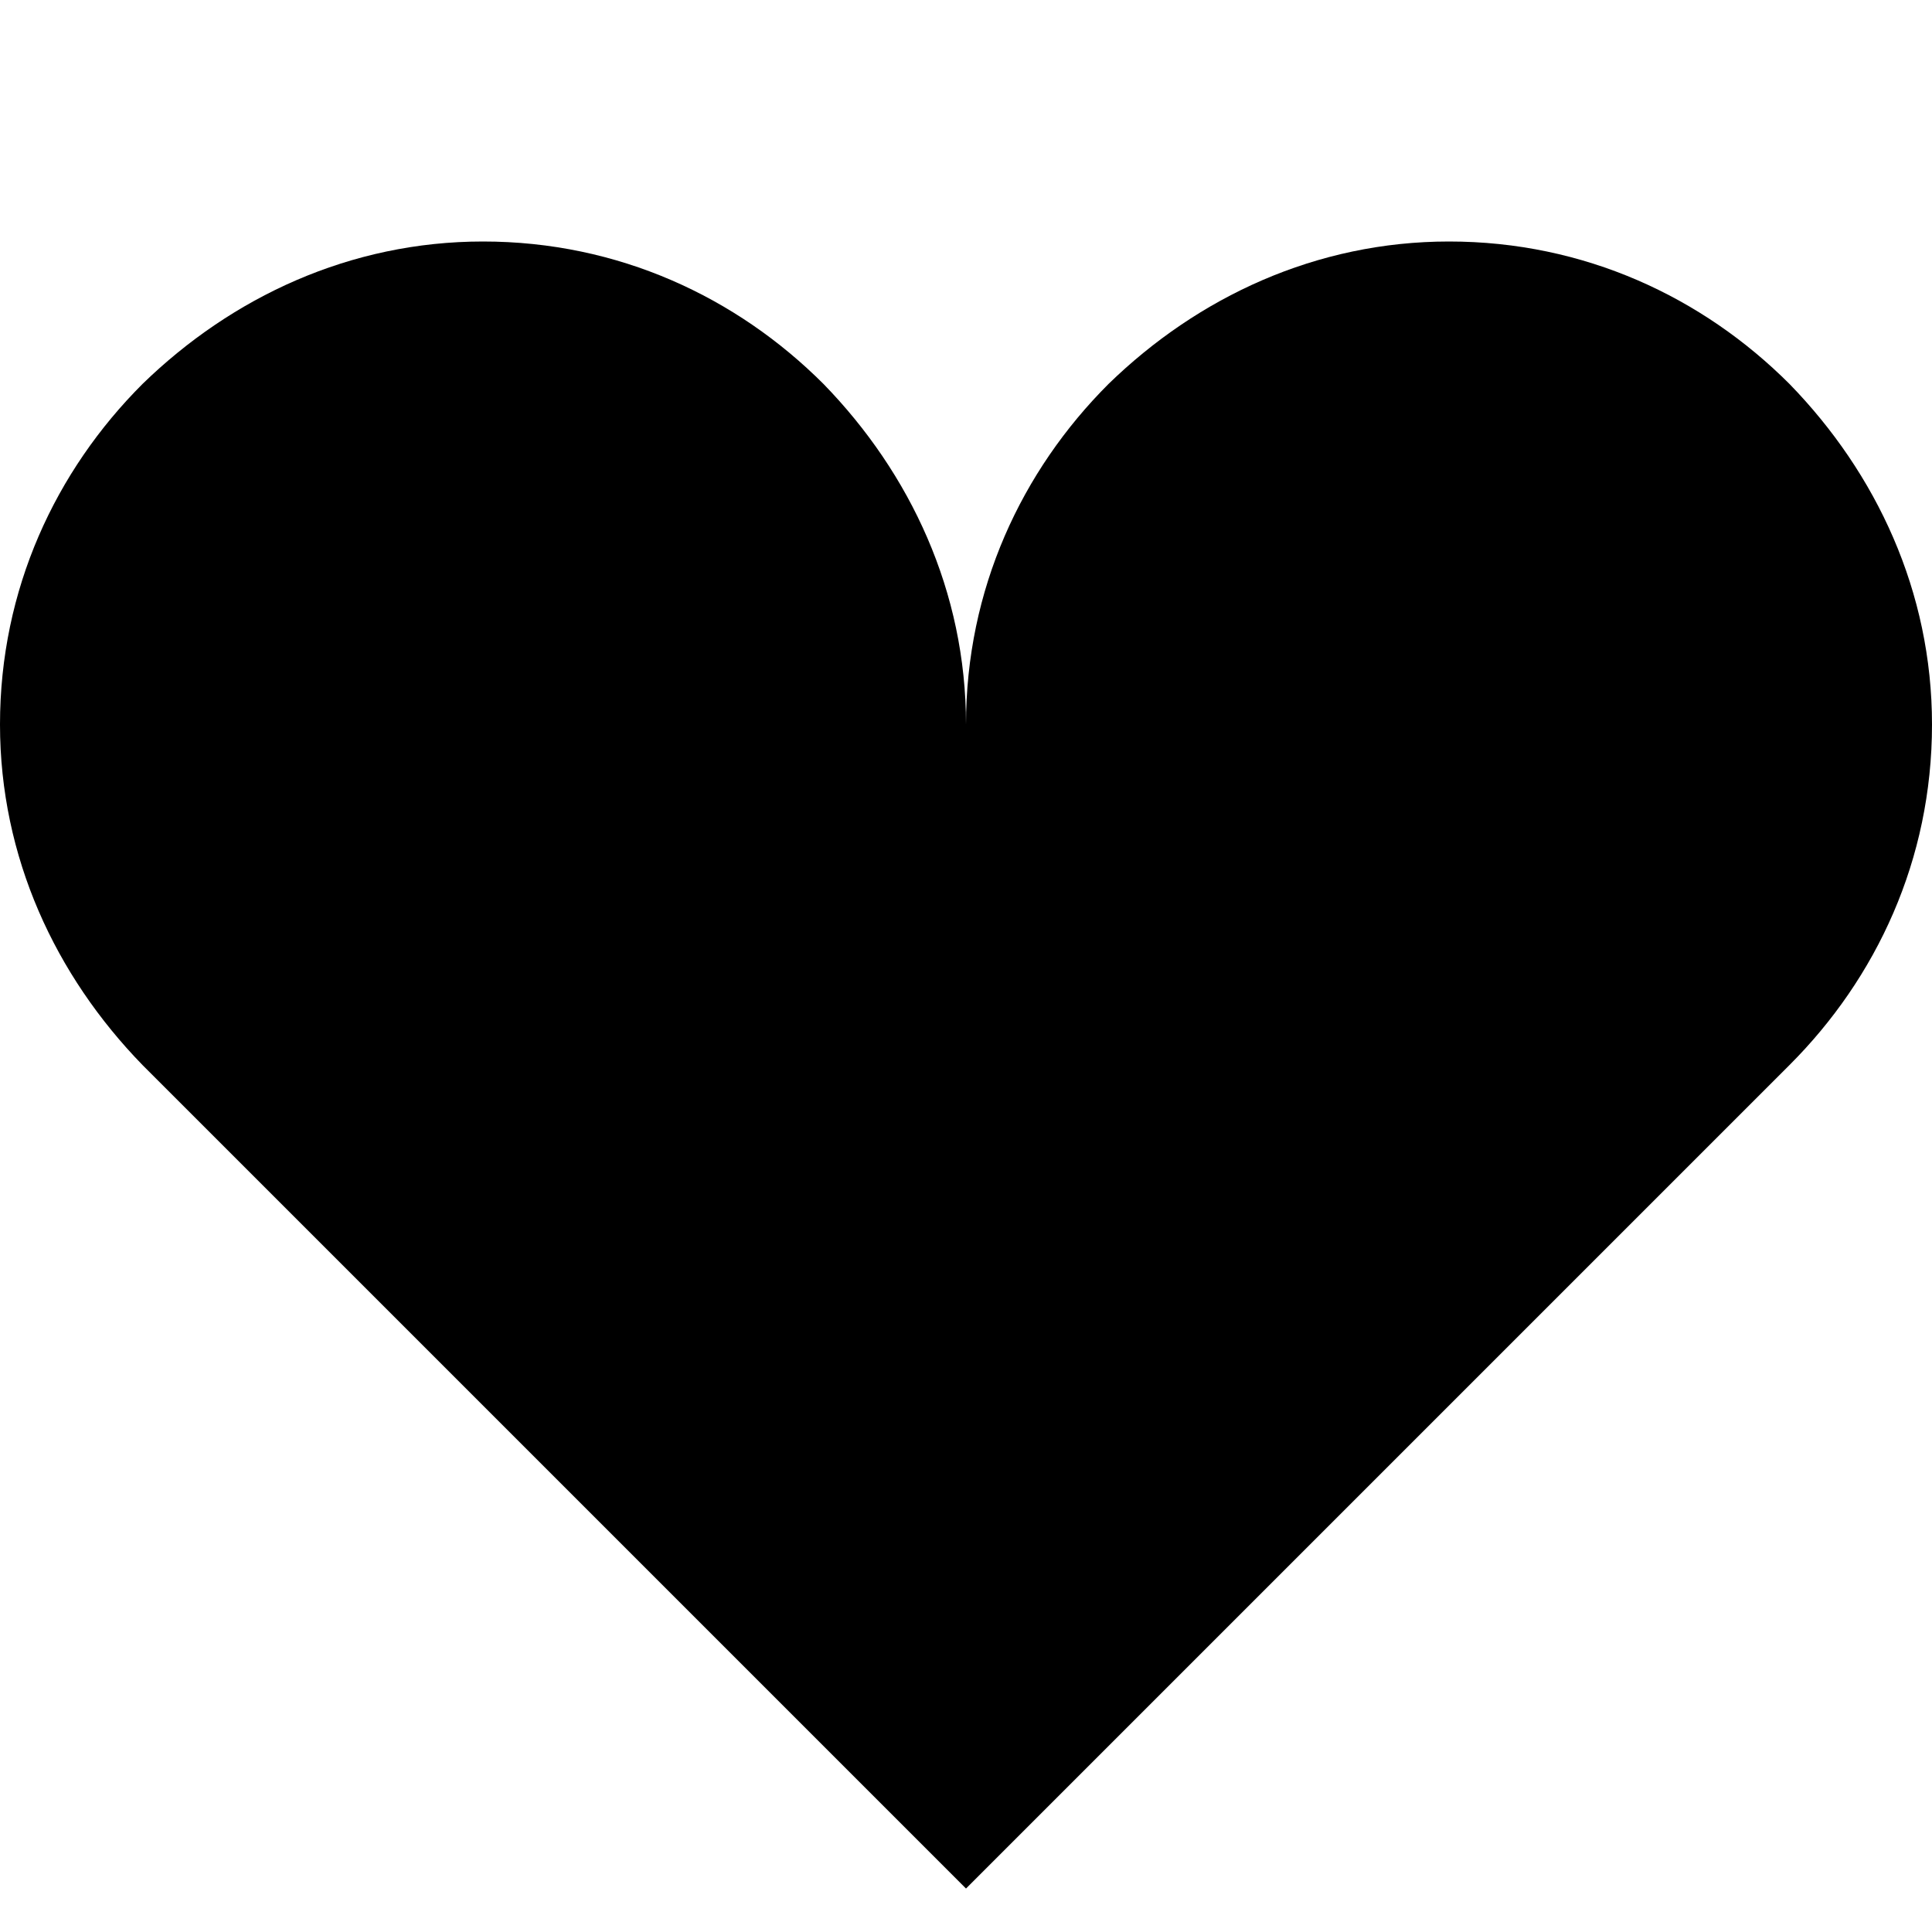
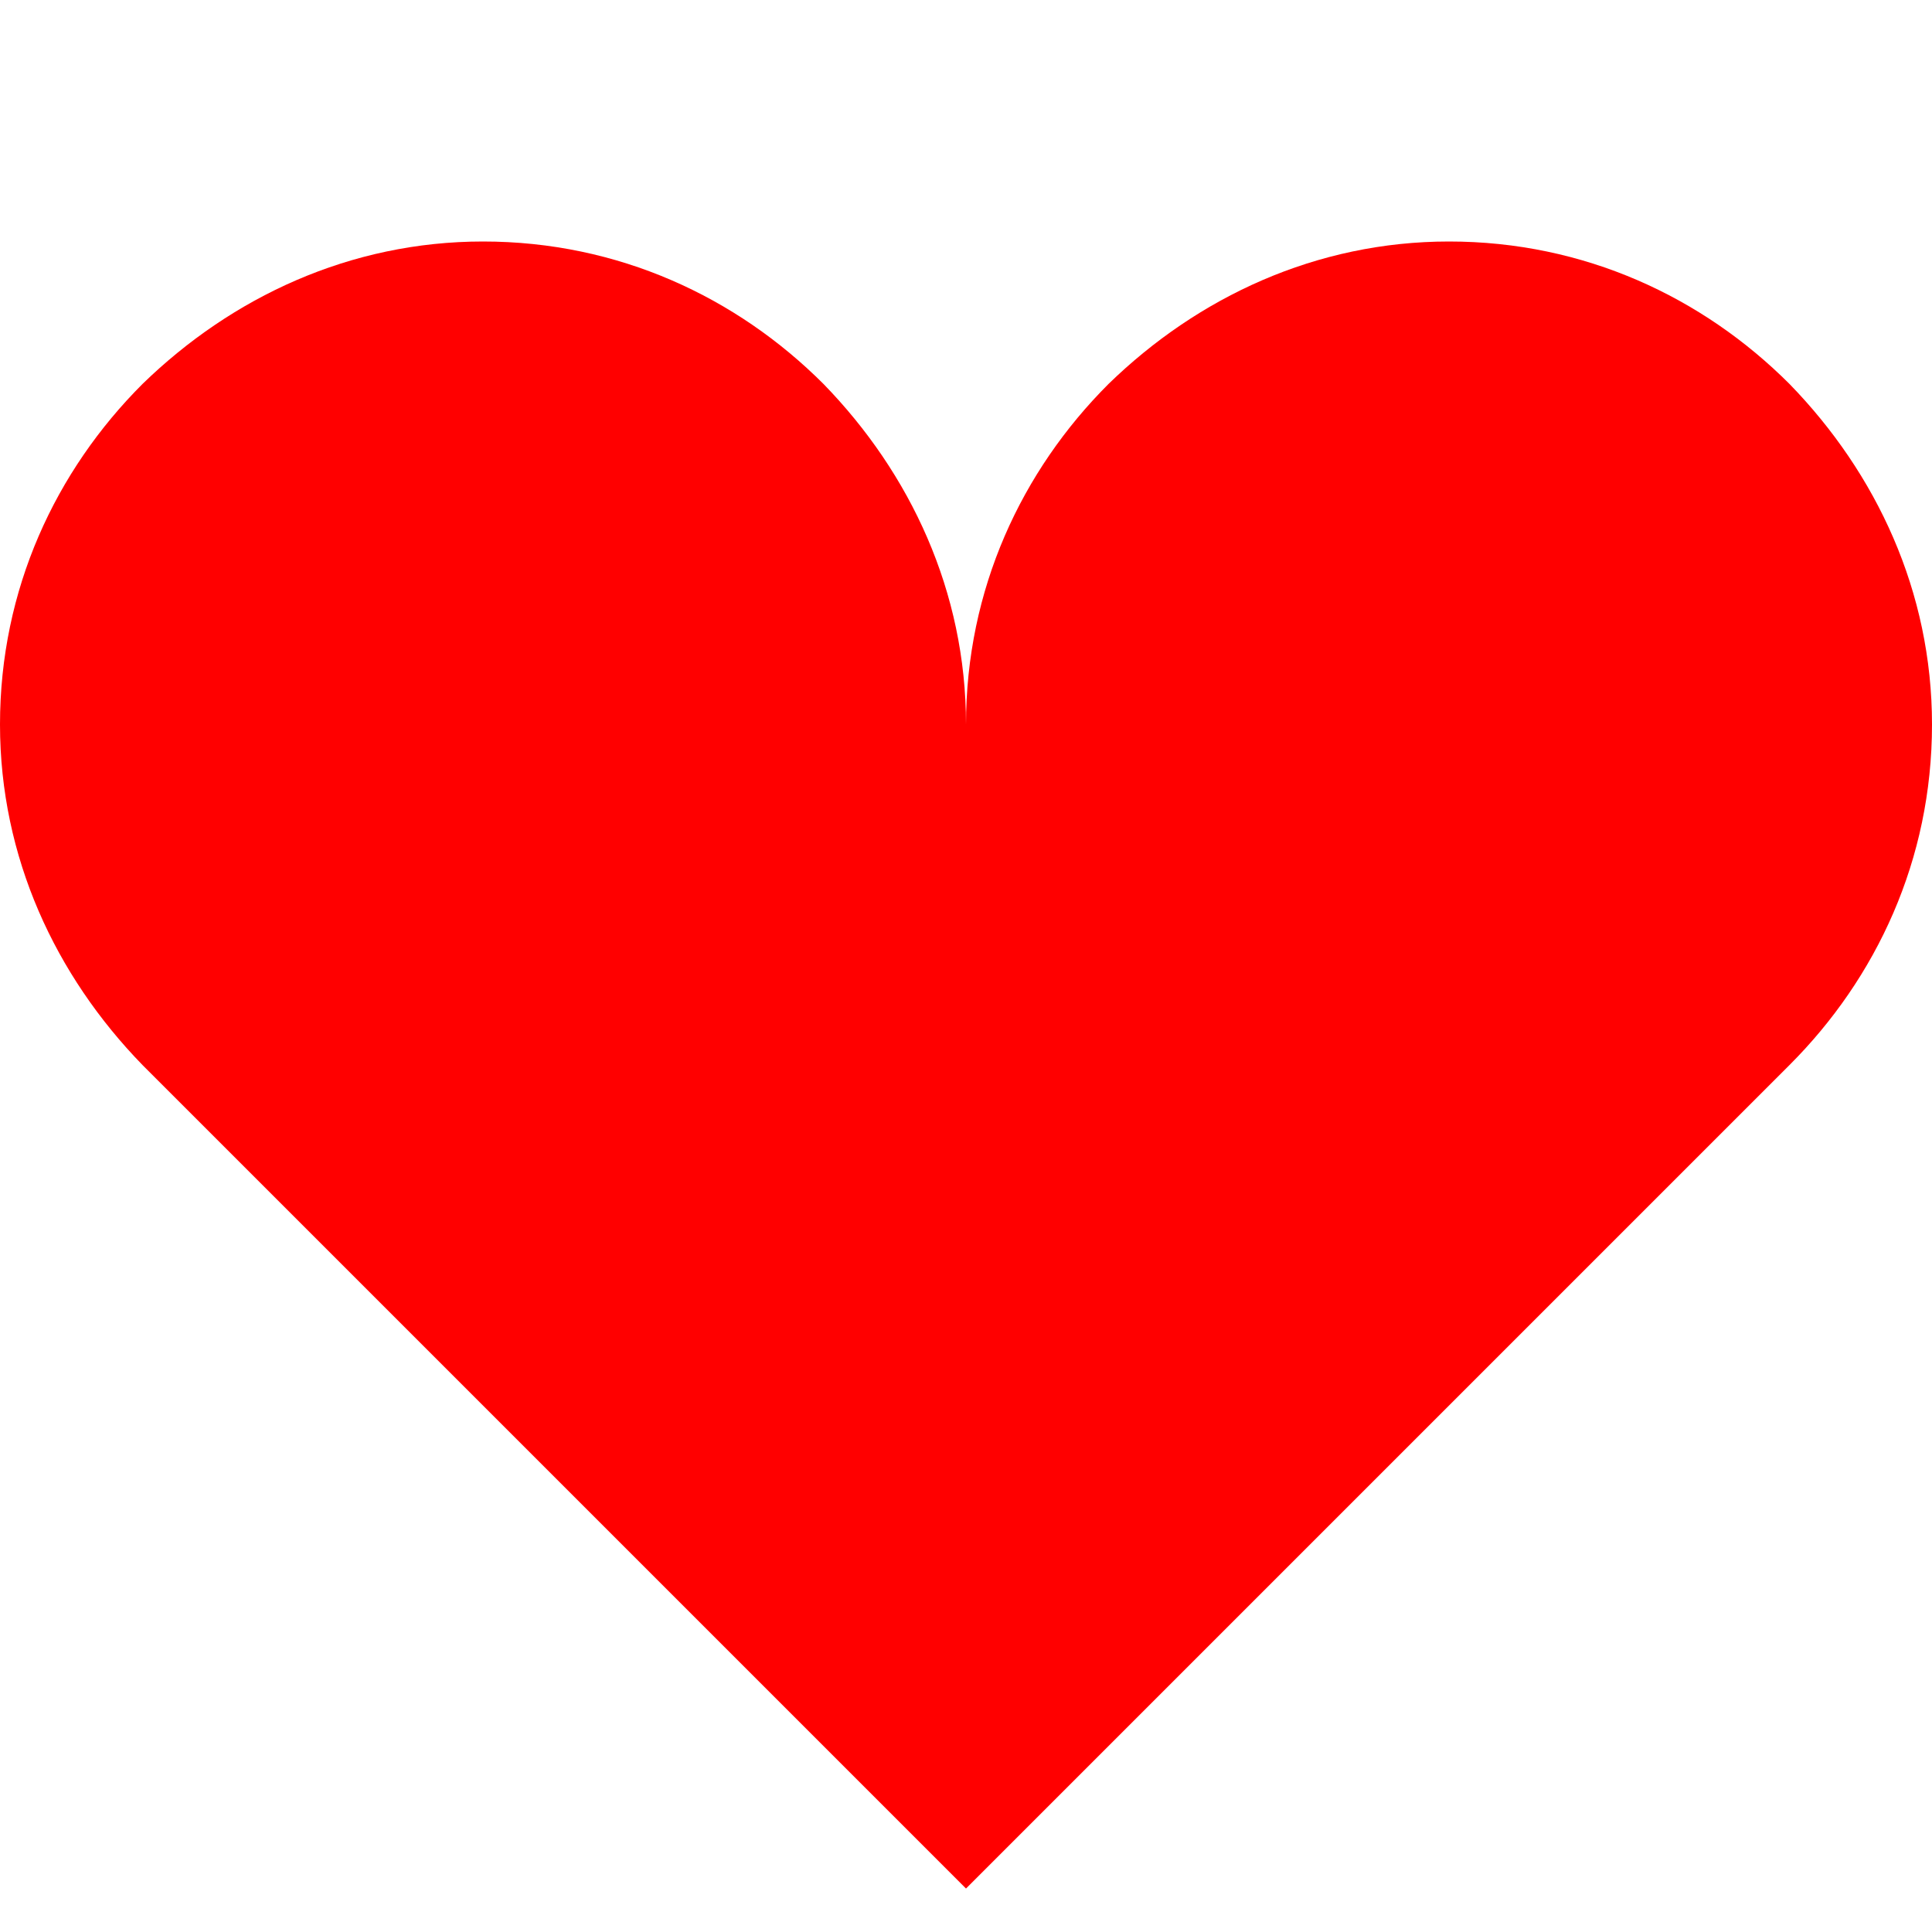
<svg xmlns="http://www.w3.org/2000/svg" width="8" height="8" viewBox="0 0 8 8">
-   <path d="M2 0c-.55 0-1.04.23-1.41.59-.36.36-.59.85-.59 1.41 0 .55.23 1.04.59 1.41l3.41 3.41 3.41-3.41c.36-.36.59-.85.59-1.41 0-.55-.23-1.04-.59-1.41-.36-.36-.85-.59-1.41-.59-.55 0-1.04.23-1.41.59-.36.36-.59.85-.59 1.41 0-.55-.23-1.04-.59-1.41-.36-.36-.85-.59-1.41-.59z" transform="translate(0 1)" />
+   <path style="fill: red;" d="M2 0c-.55 0-1.04.23-1.41.59-.36.36-.59.85-.59 1.41 0 .55.23 1.04.59 1.41l3.41 3.41 3.41-3.41c.36-.36.59-.85.59-1.41 0-.55-.23-1.04-.59-1.41-.36-.36-.85-.59-1.41-.59-.55 0-1.04.23-1.41.59-.36.36-.59.85-.59 1.41 0-.55-.23-1.04-.59-1.41-.36-.36-.85-.59-1.41-.59z" transform="translate(0 1)" />
</svg>
